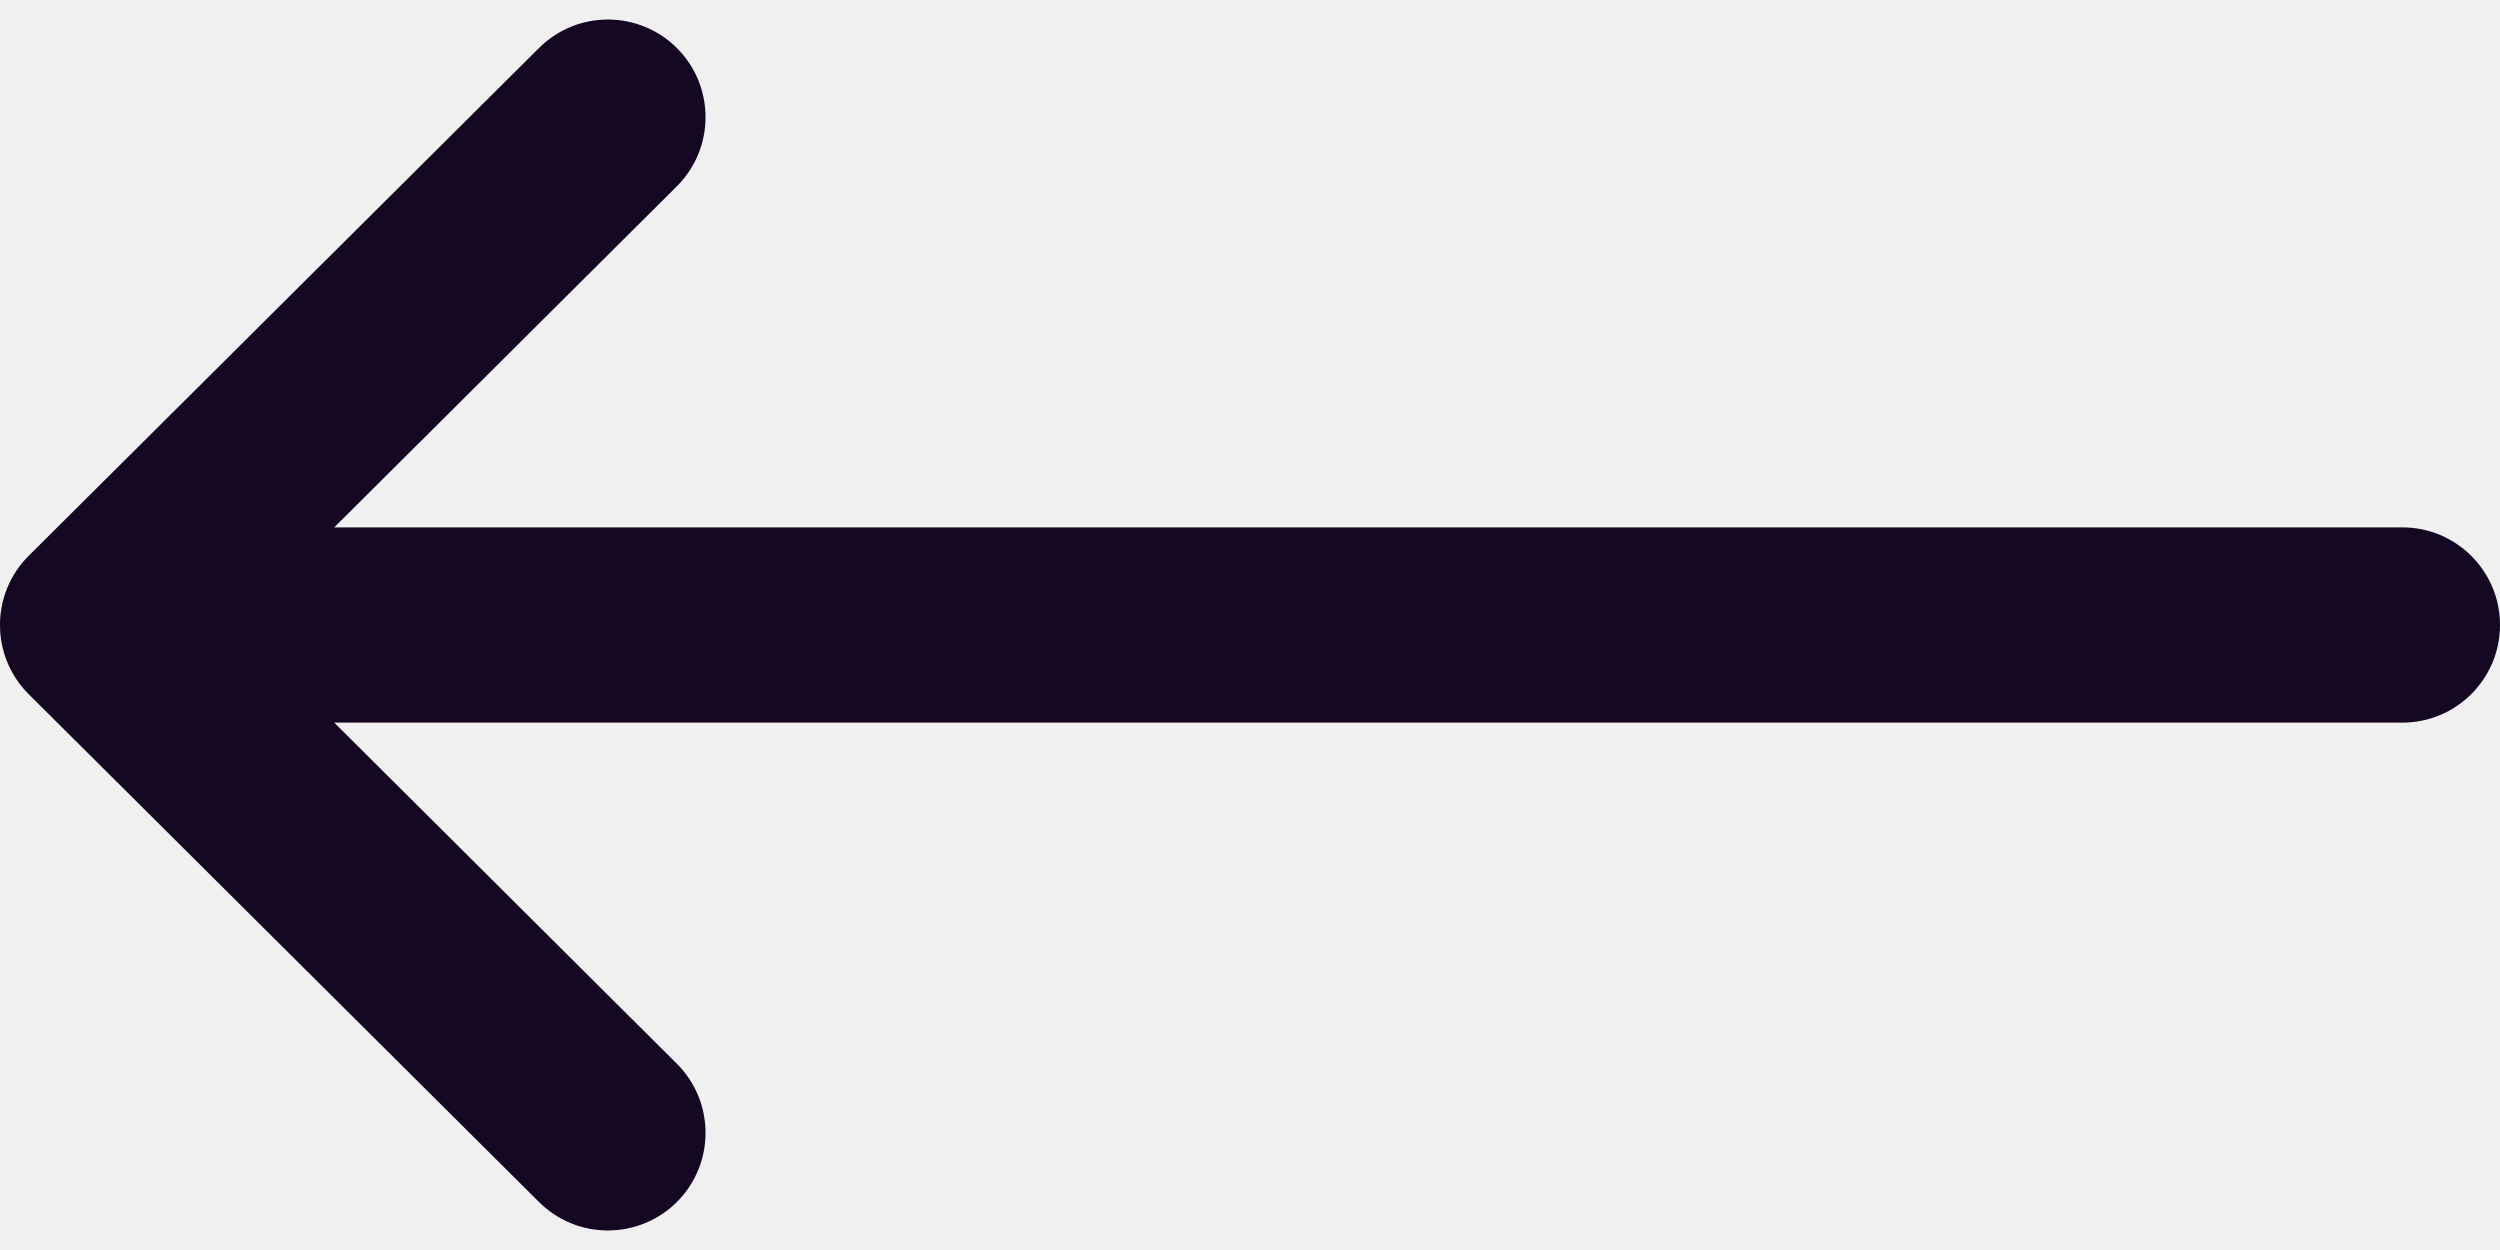
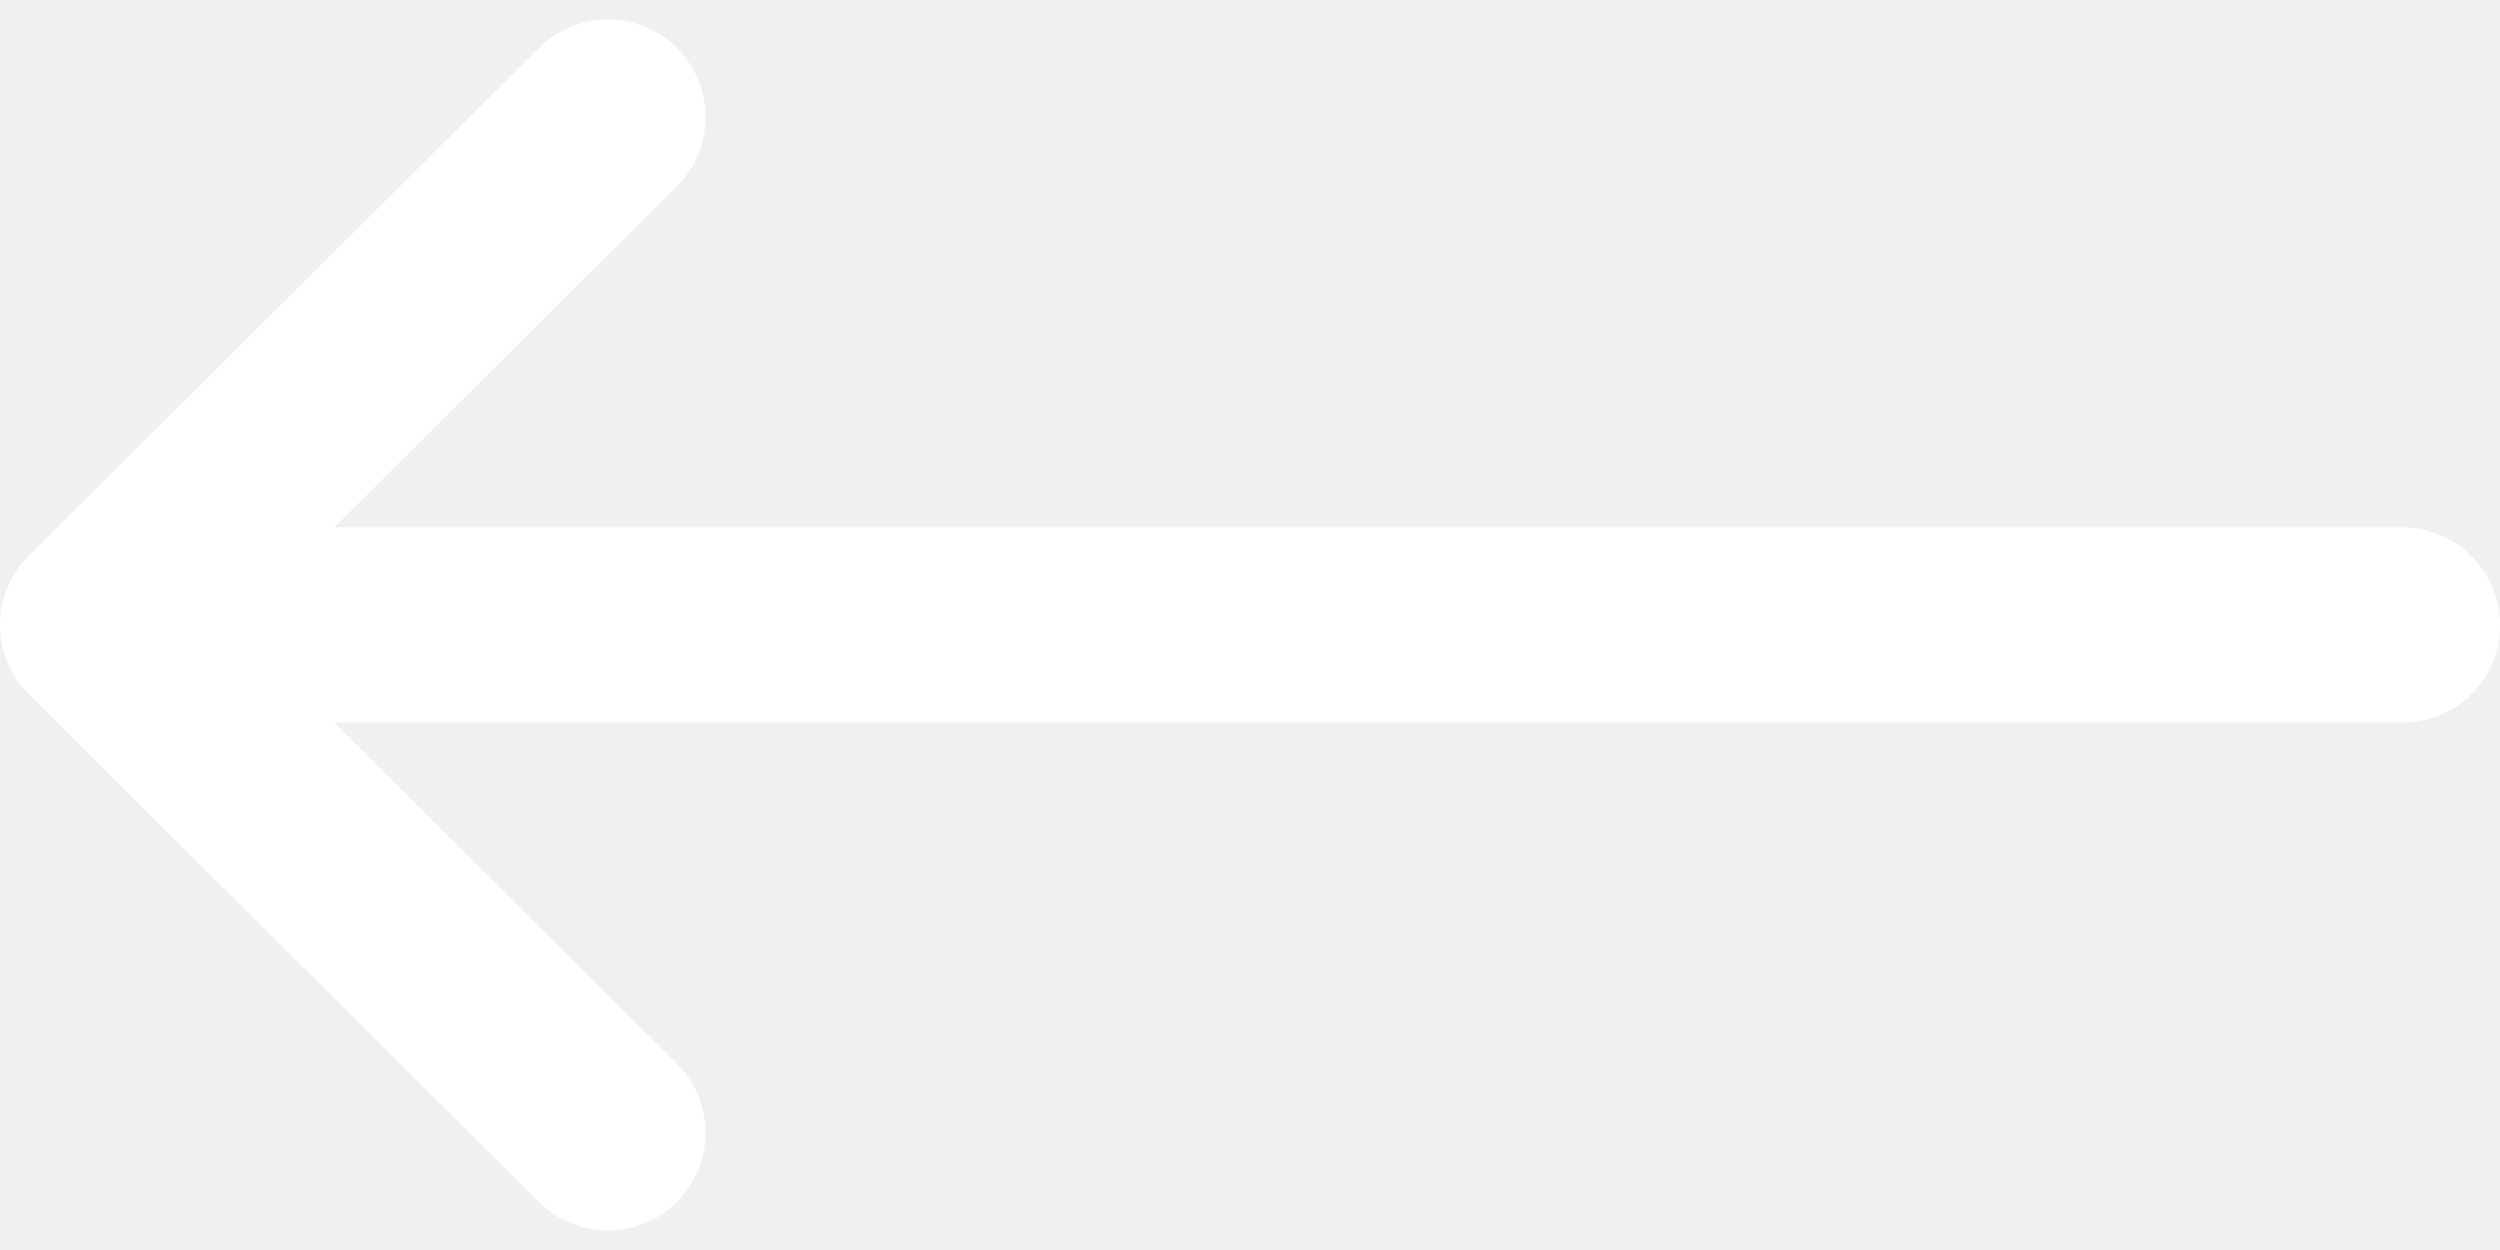
<svg xmlns="http://www.w3.org/2000/svg" width="20" height="10" viewBox="0 0 20 10" fill="none">
-   <path d="M0.229 5.553C0.229 5.553 0.23 5.554 0.23 5.554L4.312 9.616C4.618 9.921 5.112 9.919 5.417 9.614C5.721 9.308 5.72 8.813 5.414 8.509L2.674 5.781L19.219 5.781C19.65 5.781 20 5.431 20 5C20 4.569 19.65 4.219 19.219 4.219L2.674 4.219L5.414 1.491C5.72 1.187 5.721 0.692 5.417 0.386C5.112 0.081 4.618 0.079 4.312 0.384L0.23 4.446C0.23 4.446 0.229 4.447 0.229 4.447C-0.077 4.752 -0.076 5.249 0.229 5.553Z" fill="#150822" />
+   <path d="M0.229 5.553C0.229 5.553 0.23 5.554 0.23 5.554L4.312 9.616C4.618 9.921 5.112 9.919 5.417 9.614C5.721 9.308 5.72 8.813 5.414 8.509L2.674 5.781L19.219 5.781C19.65 5.781 20 5.431 20 5C20 4.569 19.65 4.219 19.219 4.219L2.674 4.219L5.414 1.491C5.72 1.187 5.721 0.692 5.417 0.386C5.112 0.081 4.618 0.079 4.312 0.384L0.23 4.446C0.23 4.446 0.229 4.447 0.229 4.447C-0.077 4.752 -0.076 5.249 0.229 5.553Z" fill="white" />
</svg>
